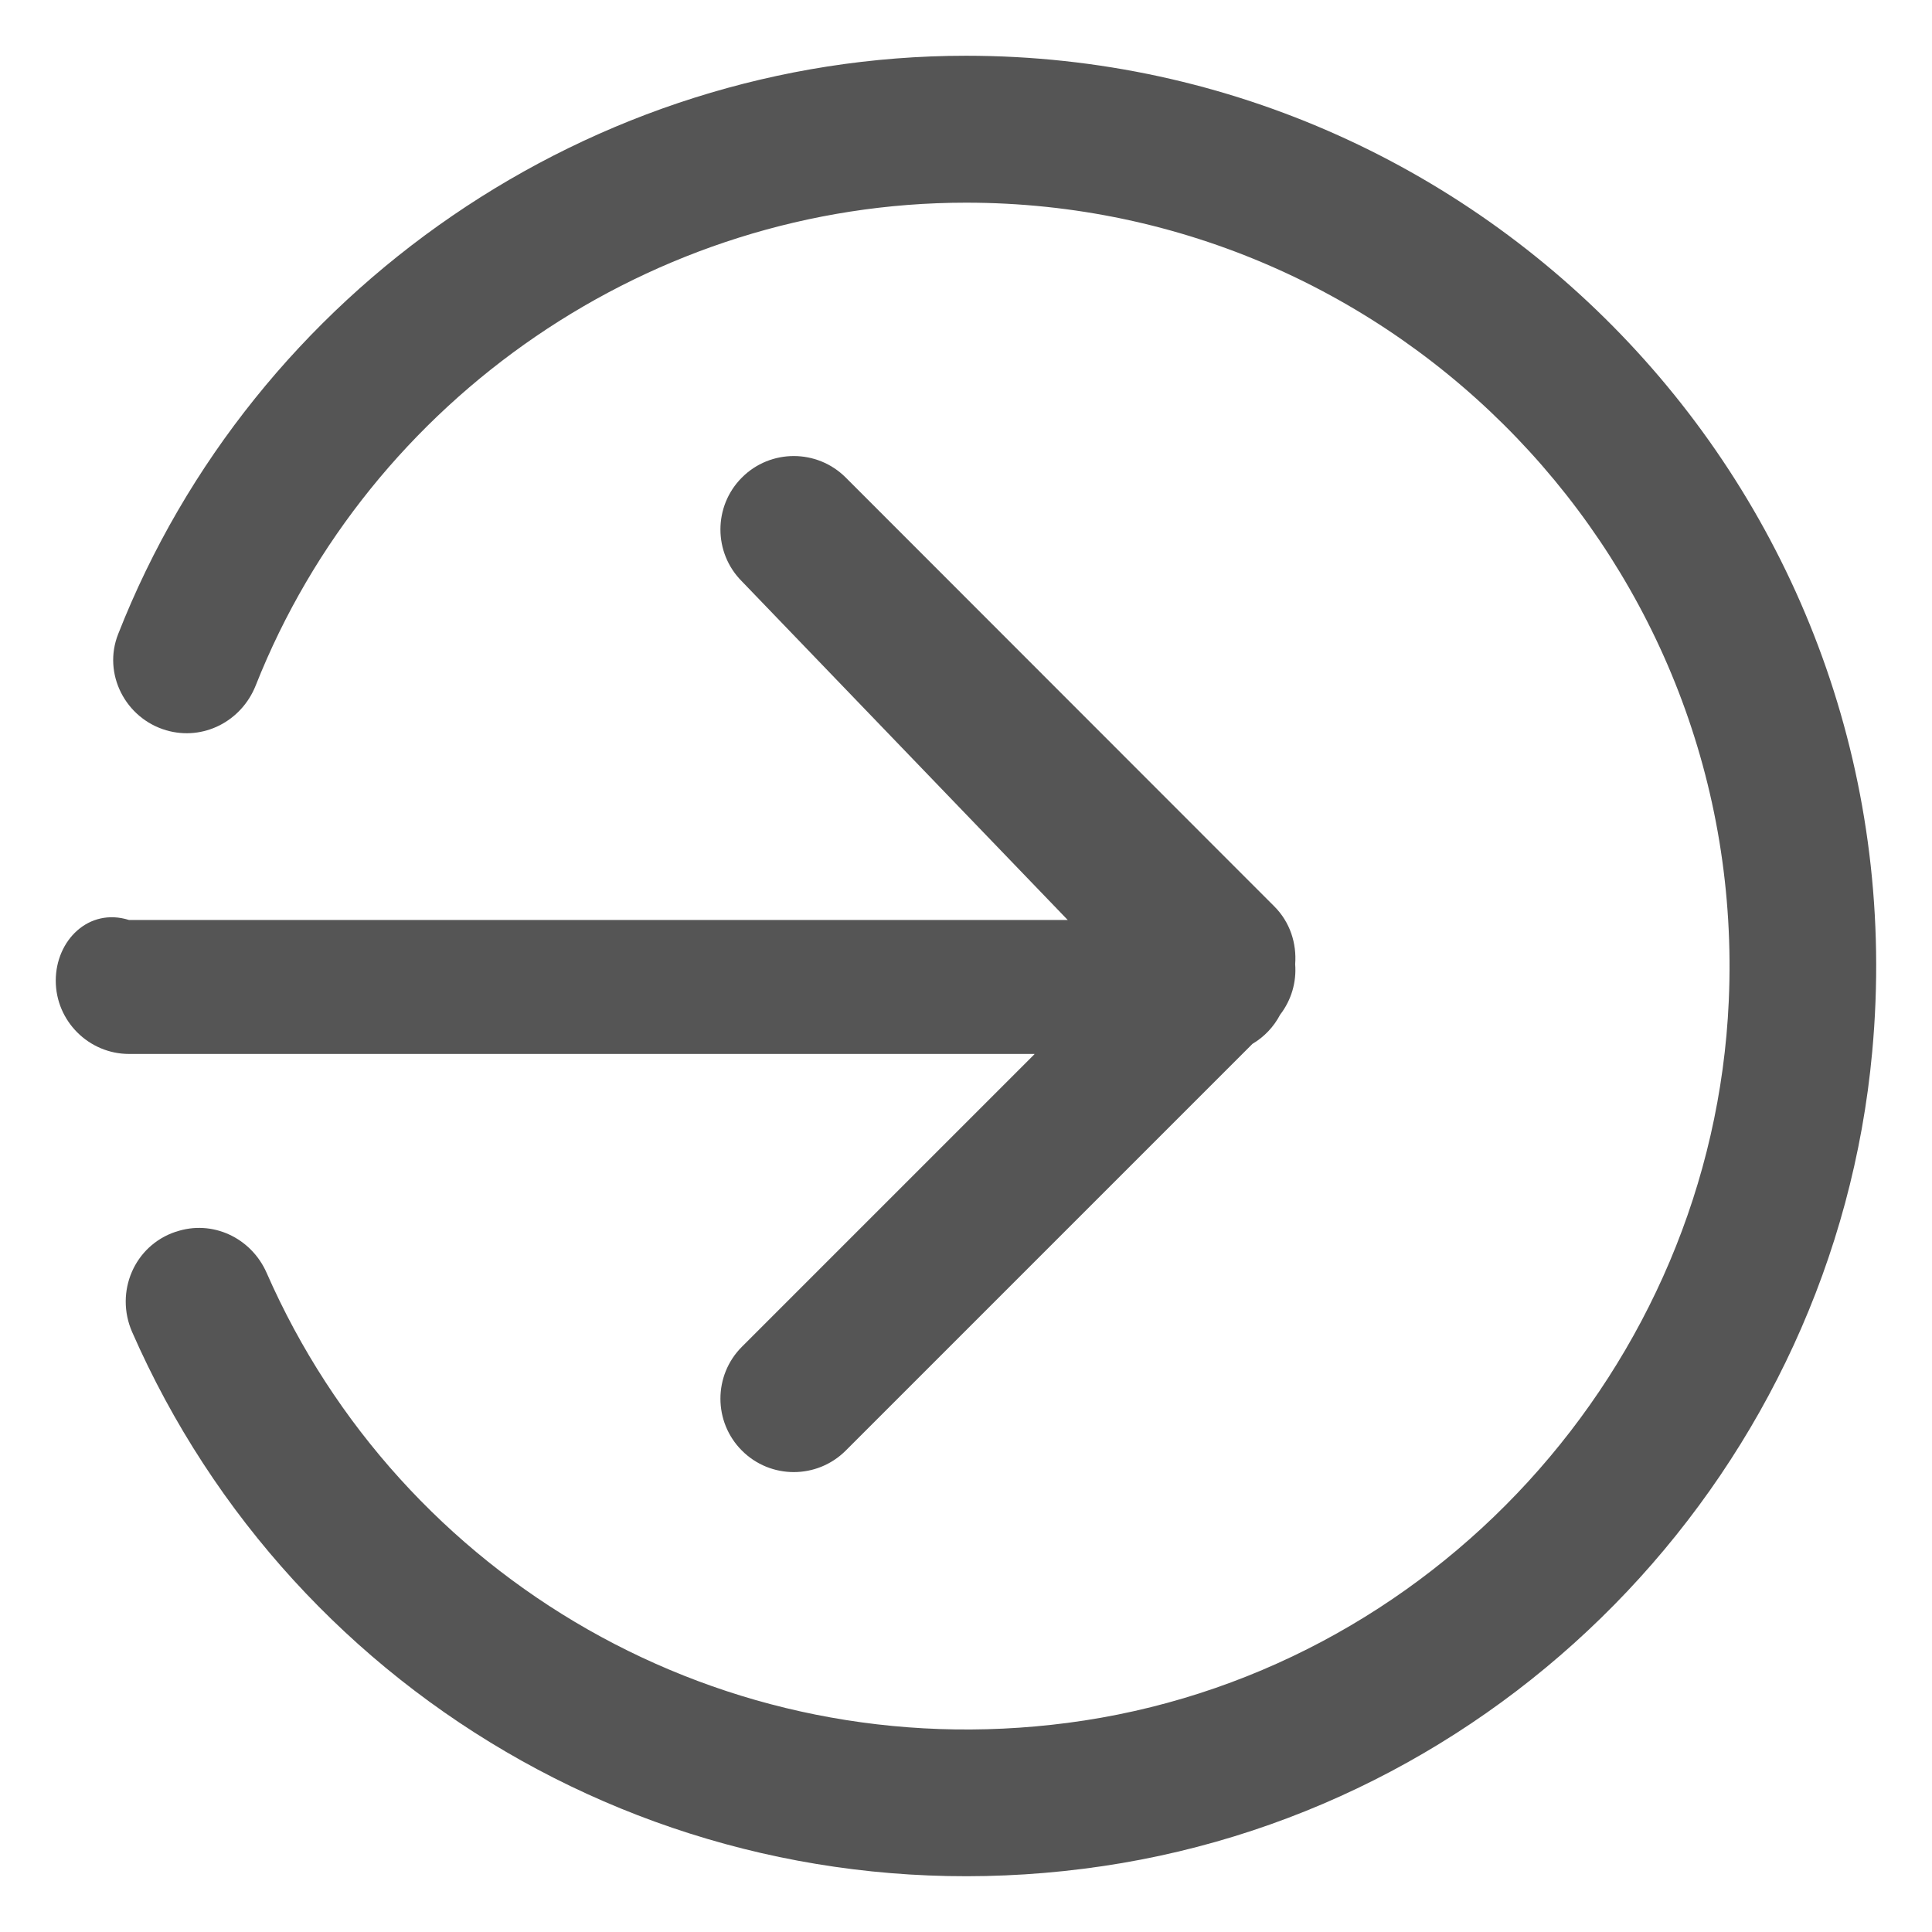
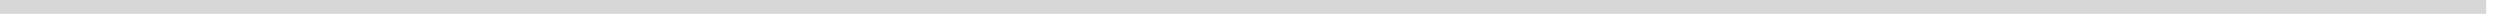
- <svg xmlns="http://www.w3.org/2000/svg" version="1.1" width="21px" height="21px">
-   <g transform="matrix(1 0 0 1 -1072 -2228 )">
-     <path d="M 20.35 11.434  C 20.893 5.56  16.264 0.606  10.5 0.606  C 6.427 0.606  2.752 3.152  1.284 6.893  C 1.114 7.324  1.363 7.808  1.807 7.938  C 2.209 8.055  2.624 7.841  2.779 7.452  C 4.016 4.327  7.092 2.203  10.5 2.203  C 15.202 2.203  19.003 6.132  18.791 10.88  C 18.614 14.86  15.553 18.212  11.604 18.727  C 7.85 19.217  4.356 17.161  2.898 13.835  C 2.73 13.453  2.306 13.254  1.911 13.389  L 1.909 13.389  C 1.46 13.539  1.246 14.042  1.436 14.478  C 3.196 18.493  7.448 20.955  11.986 20.284  C 16.452 19.623  19.937 15.929  20.35 11.434  Z M 11.244 11.456  L 11.244 11.459  L 8.064 14.639  C 7.753 14.95  7.753 15.456  8.064 15.767  C 8.375 16.079  8.881 16.079  9.193 15.767  L 13.614 11.346  C 13.742 11.271  13.846 11.16  13.914 11.03  C 14.038 10.869  14.093 10.674  14.078 10.48  C 14.095 10.255  14.023 10.023  13.85 9.851  L 9.193 5.191  C 8.881 4.879  8.375 4.879  8.064 5.191  C 7.753 5.502  7.753 6.008  8.064 6.319  L 11.606 10  L 1.403 10  C 0.964 9.862  0.606 10.222  0.606 10.659  C 0.606 11.099  0.966 11.456  1.403 11.456  L 11.244 11.456  Z " fill-rule="nonzero" fill="#555555" stroke="none" transform="matrix(1 0 0 1 1072 2228 )" />
+ <svg xmlns="http://www.w3.org/2000/svg" version="1.1" width="181px" height="2px">
+   <g transform="matrix(1 0 0 1 -874 -2720 )">
+     <path d="M 874 2720.5  L 1054 2720.5  " stroke-width="1" stroke="#d7d7d7" fill="none" />
  </g>
</svg>
